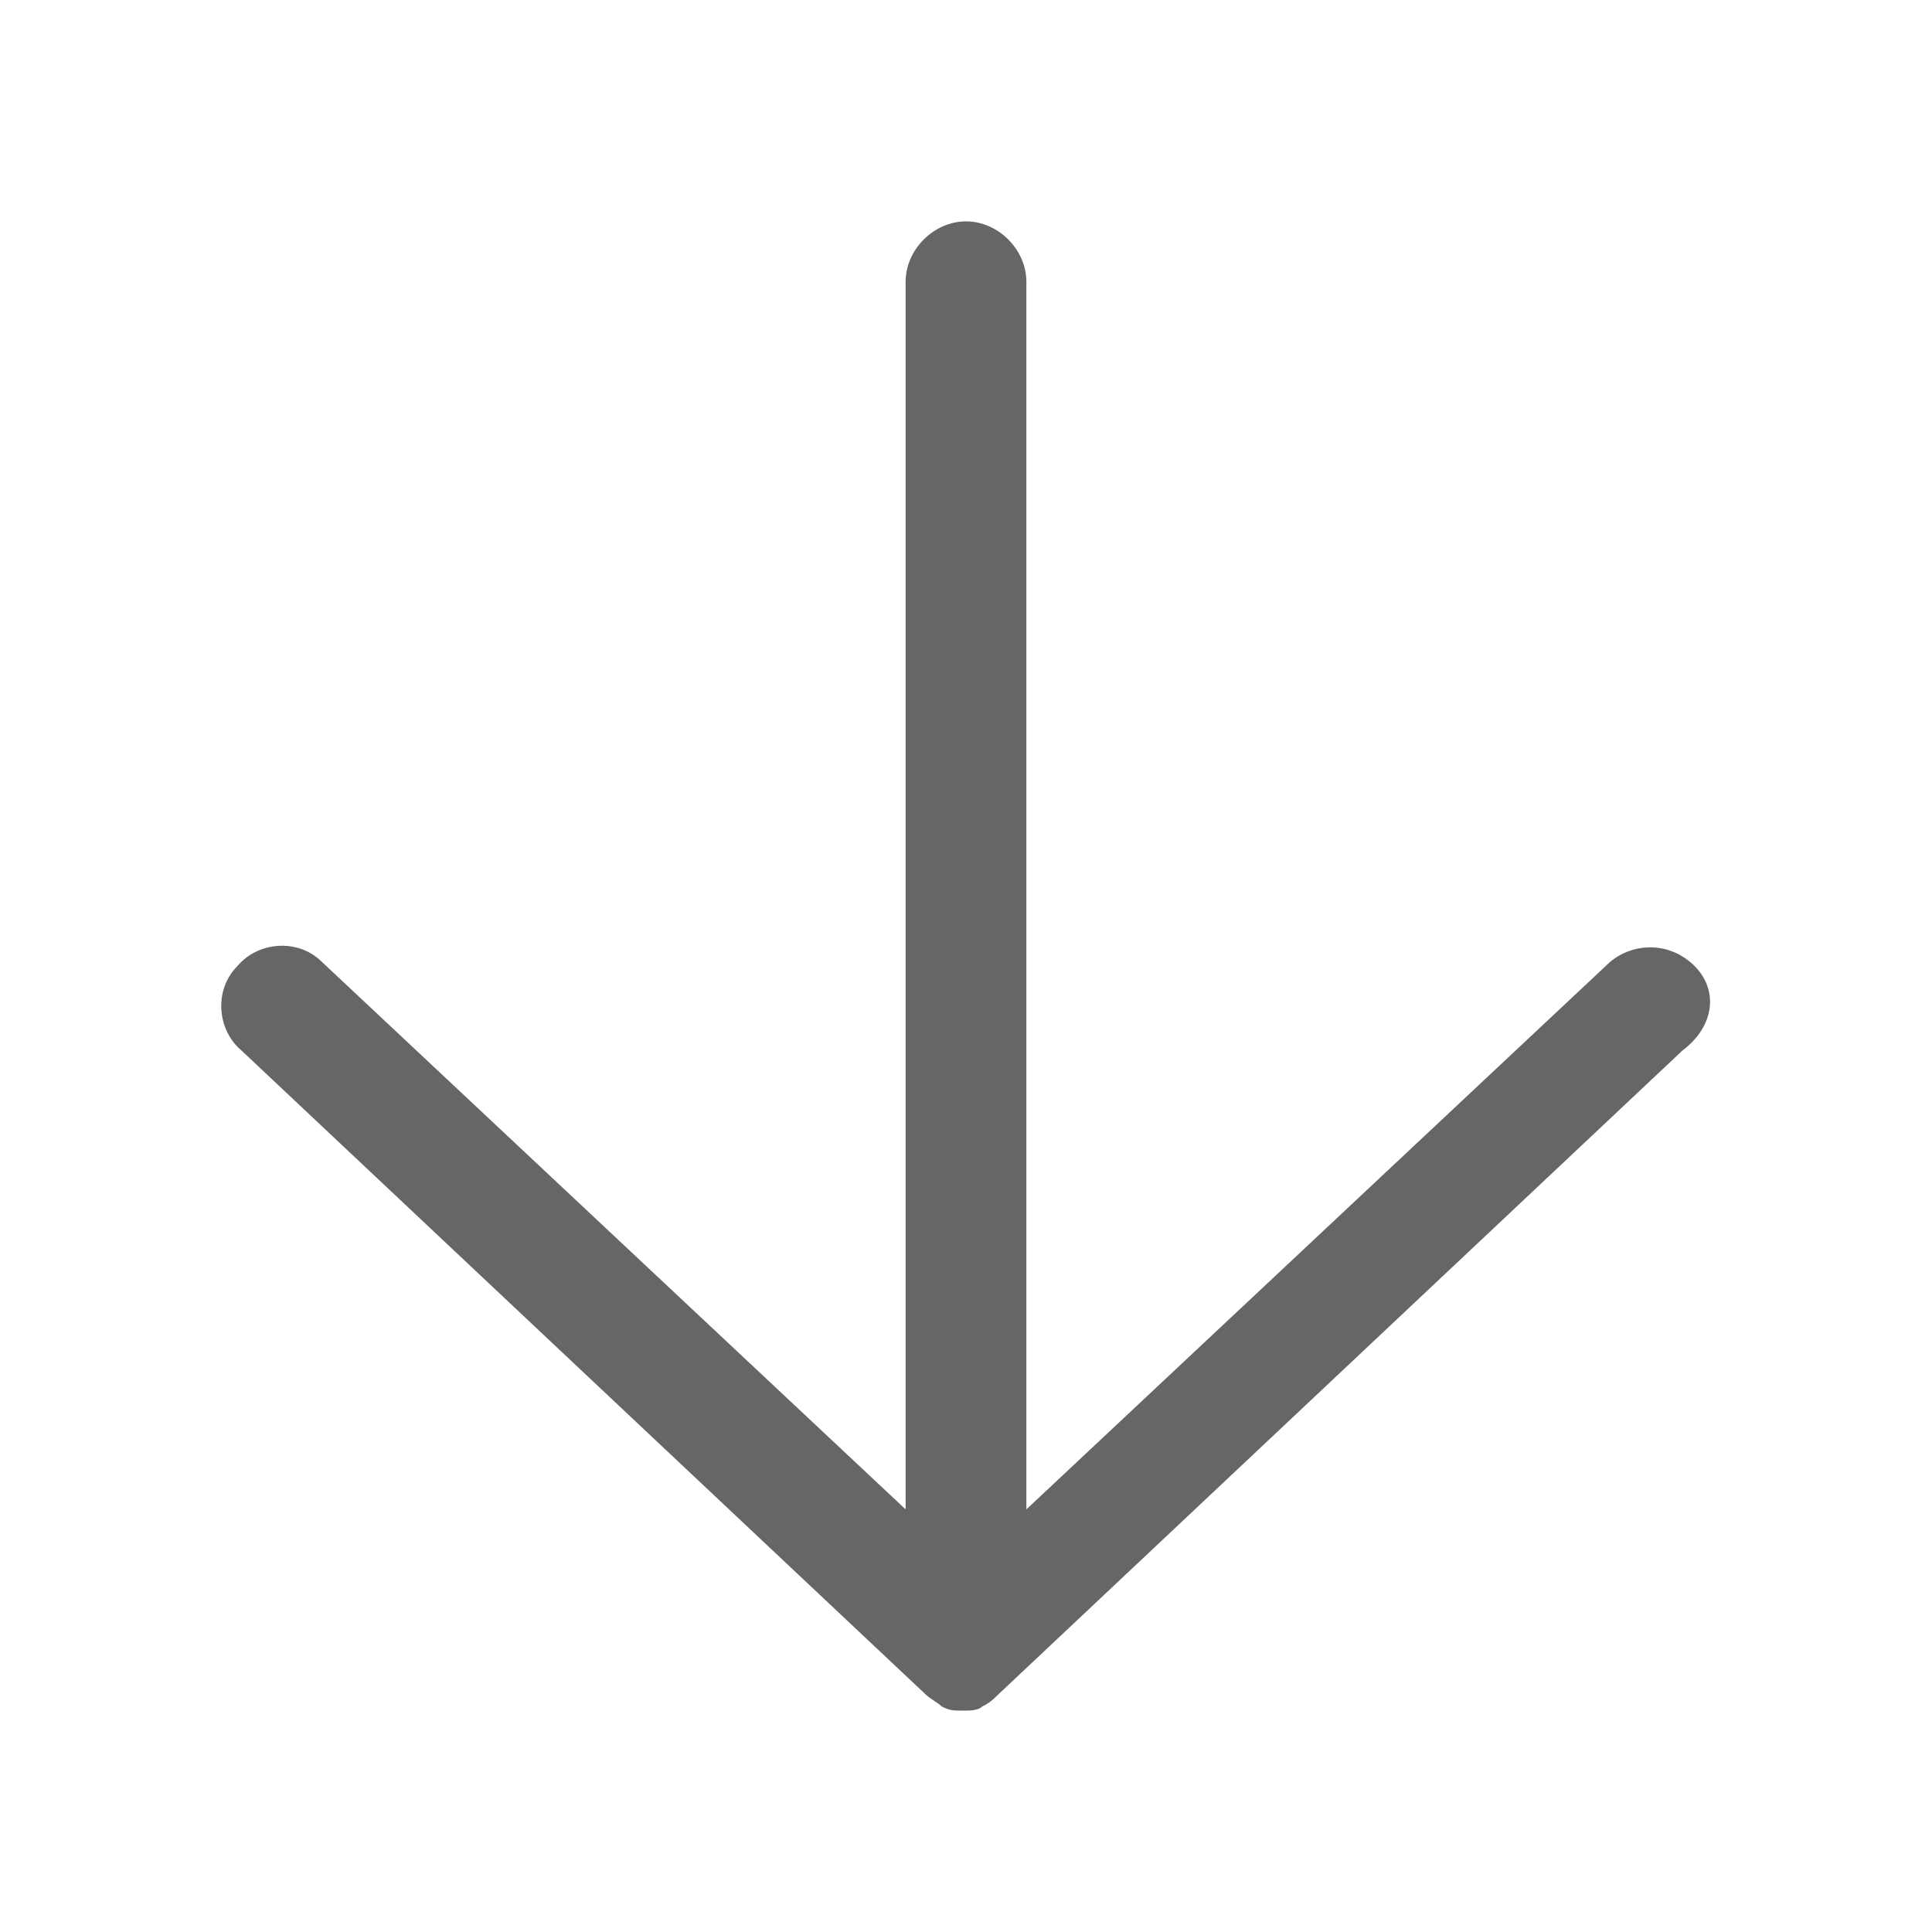
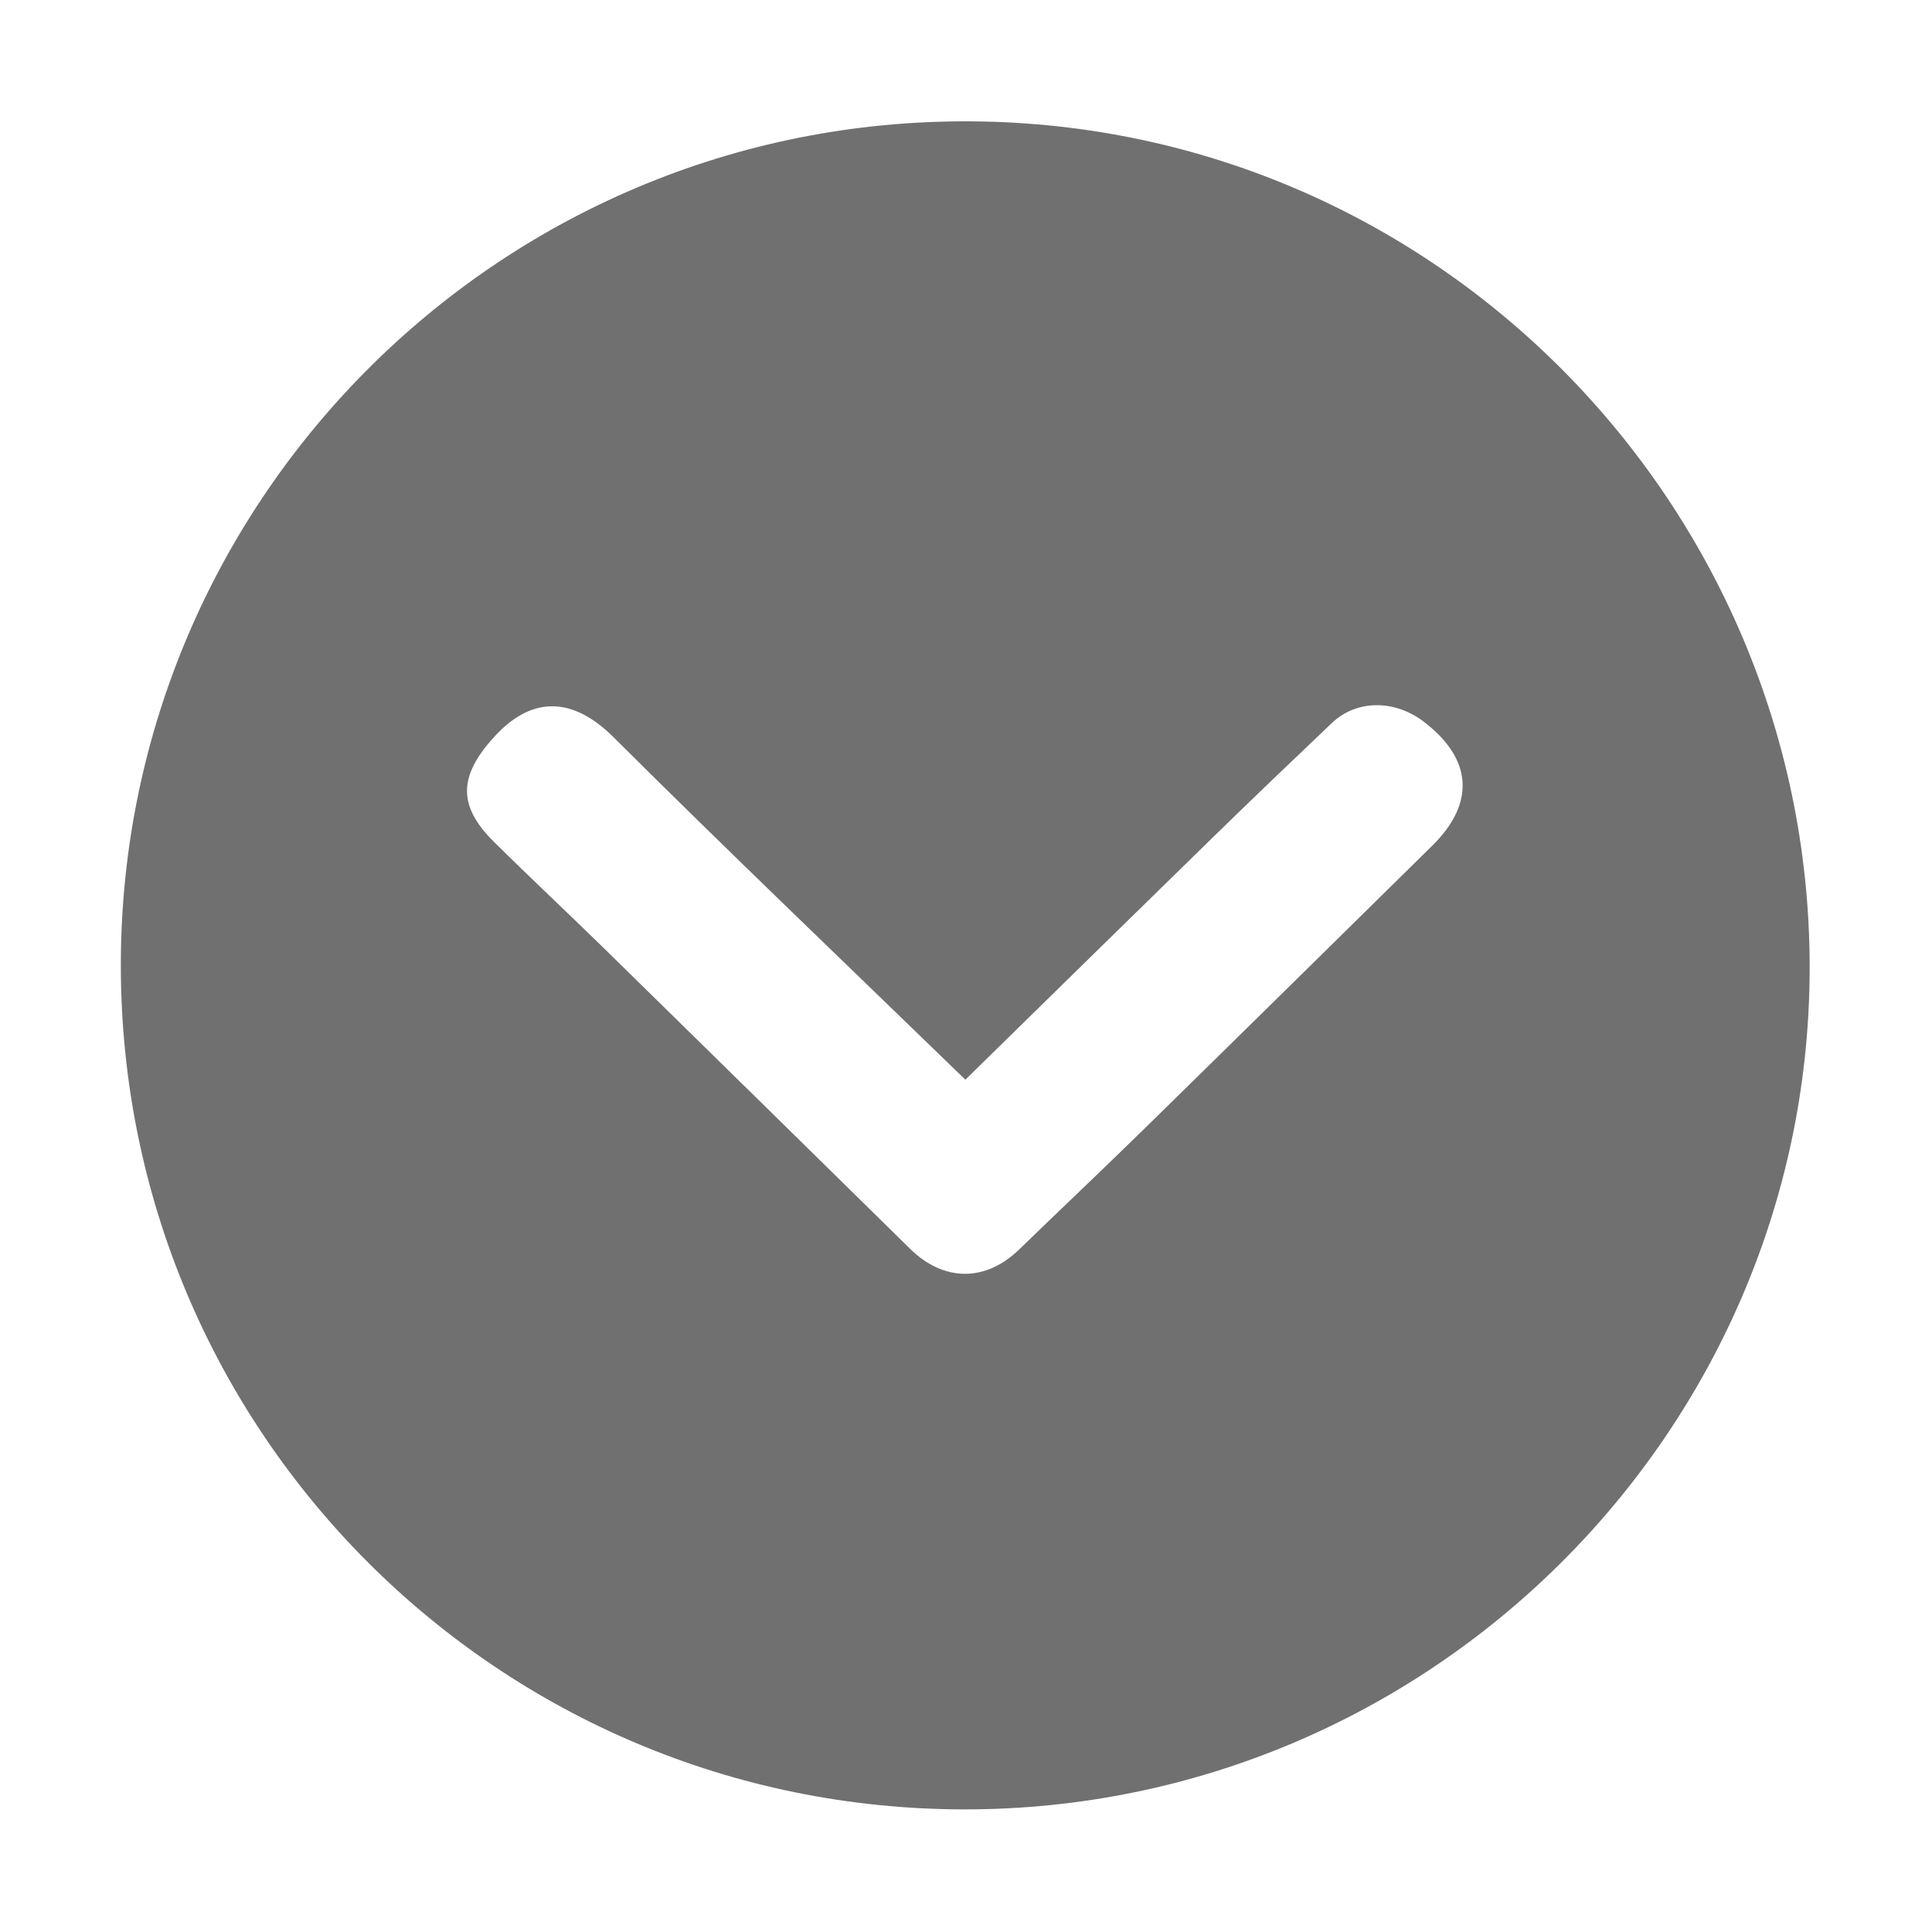
- <svg xmlns="http://www.w3.org/2000/svg" t="1676790314082" class="icon" viewBox="0 0 1024 1024" version="1.1" p-id="3535" width="30" height="30">
-   <path d="M898.133 512c-12.8-12.8-32-12.8-44.8-2.133L544 800V149.333c0-17.067-14.933-32-32-32s-32 14.933-32 32v650.667L170.667 509.867c-12.8-12.8-34.133-10.667-44.8 2.133-12.8 12.8-10.667 34.133 2.133 44.8l362.667 341.333c2.133 2.133 6.4 4.267 8.533 6.4 4.267 2.133 6.4 2.133 10.667 2.133s8.533 0 10.667-2.133c4.267-2.133 6.4-4.267 8.533-6.4l362.667-341.333c17.067-12.8 19.2-32 6.4-44.8z" fill="#666666" p-id="3536" />
+ <svg xmlns="http://www.w3.org/2000/svg" t="1678783753780" class="icon" viewBox="0 0 1024 1024" version="1.1" p-id="7671" width="30" height="30">
+   <path d="M511.405 959.011C264.15 959.01 64.093 758.975 64.045 511.672 63.996 262.876 268.438 59.55 520.421 64.396c246.366 4.738 440.333 208.477 438.726 451.292C957.533 759.509 757.332 959.012 511.405 959.011zM511.665 572.258c-62.948-61.081-125.385-120.685-186.538-181.575-19.584-19.5-41.573-23.99-63.396 0.094-18.409 20.319-19.471 36.057 0.036 55.379 19.728 19.541 40.032 38.5 59.87 57.93 53.642 52.542 107.171 105.198 160.742 157.813 17.908 17.589 39.974 17.63 57.837 0.307 22.018-21.352 44.327-42.408 66.236-63.872 50.983-49.945 101.825-100.034 152.679-150.111 22.957-22.607 21.291-46.07-4.53-65.733-15.505-11.808-35.64-11.674-48.641 0.684-21.05 20.008-42.042 40.082-62.829 60.362C599.467 486.131 555.952 528.877 511.665 572.258z" p-id="7672" fill="#707070" />
</svg>
